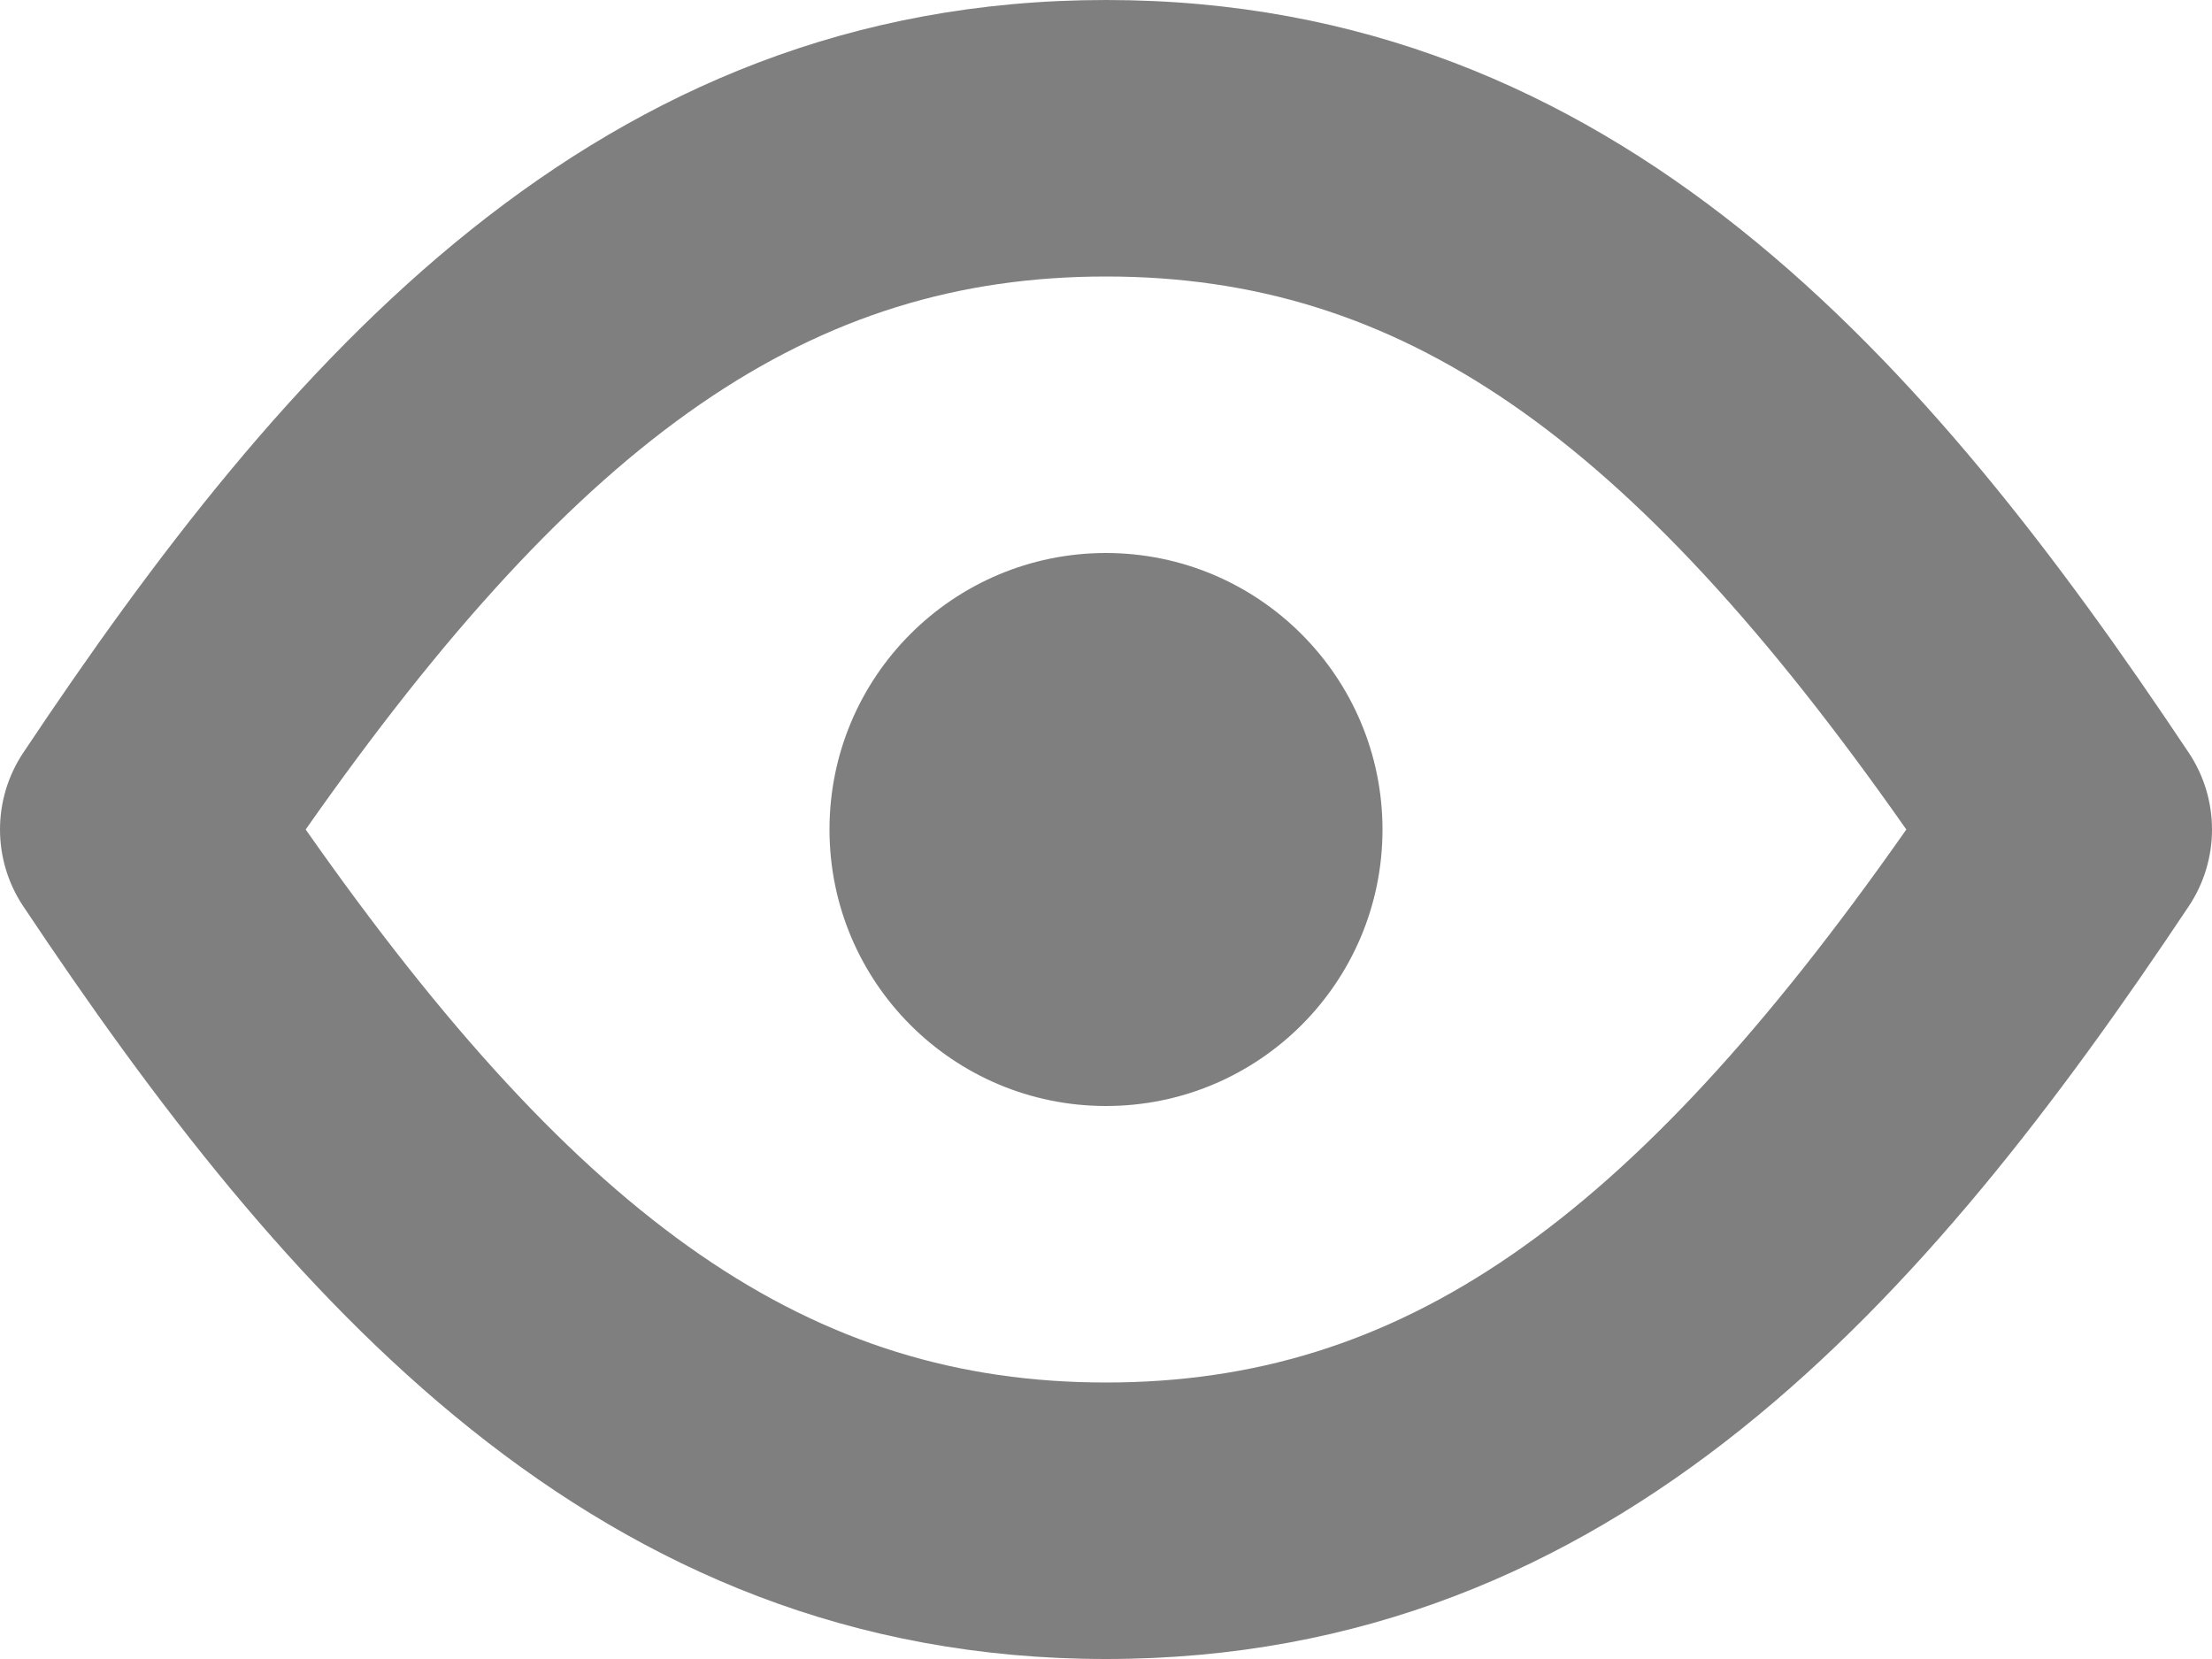
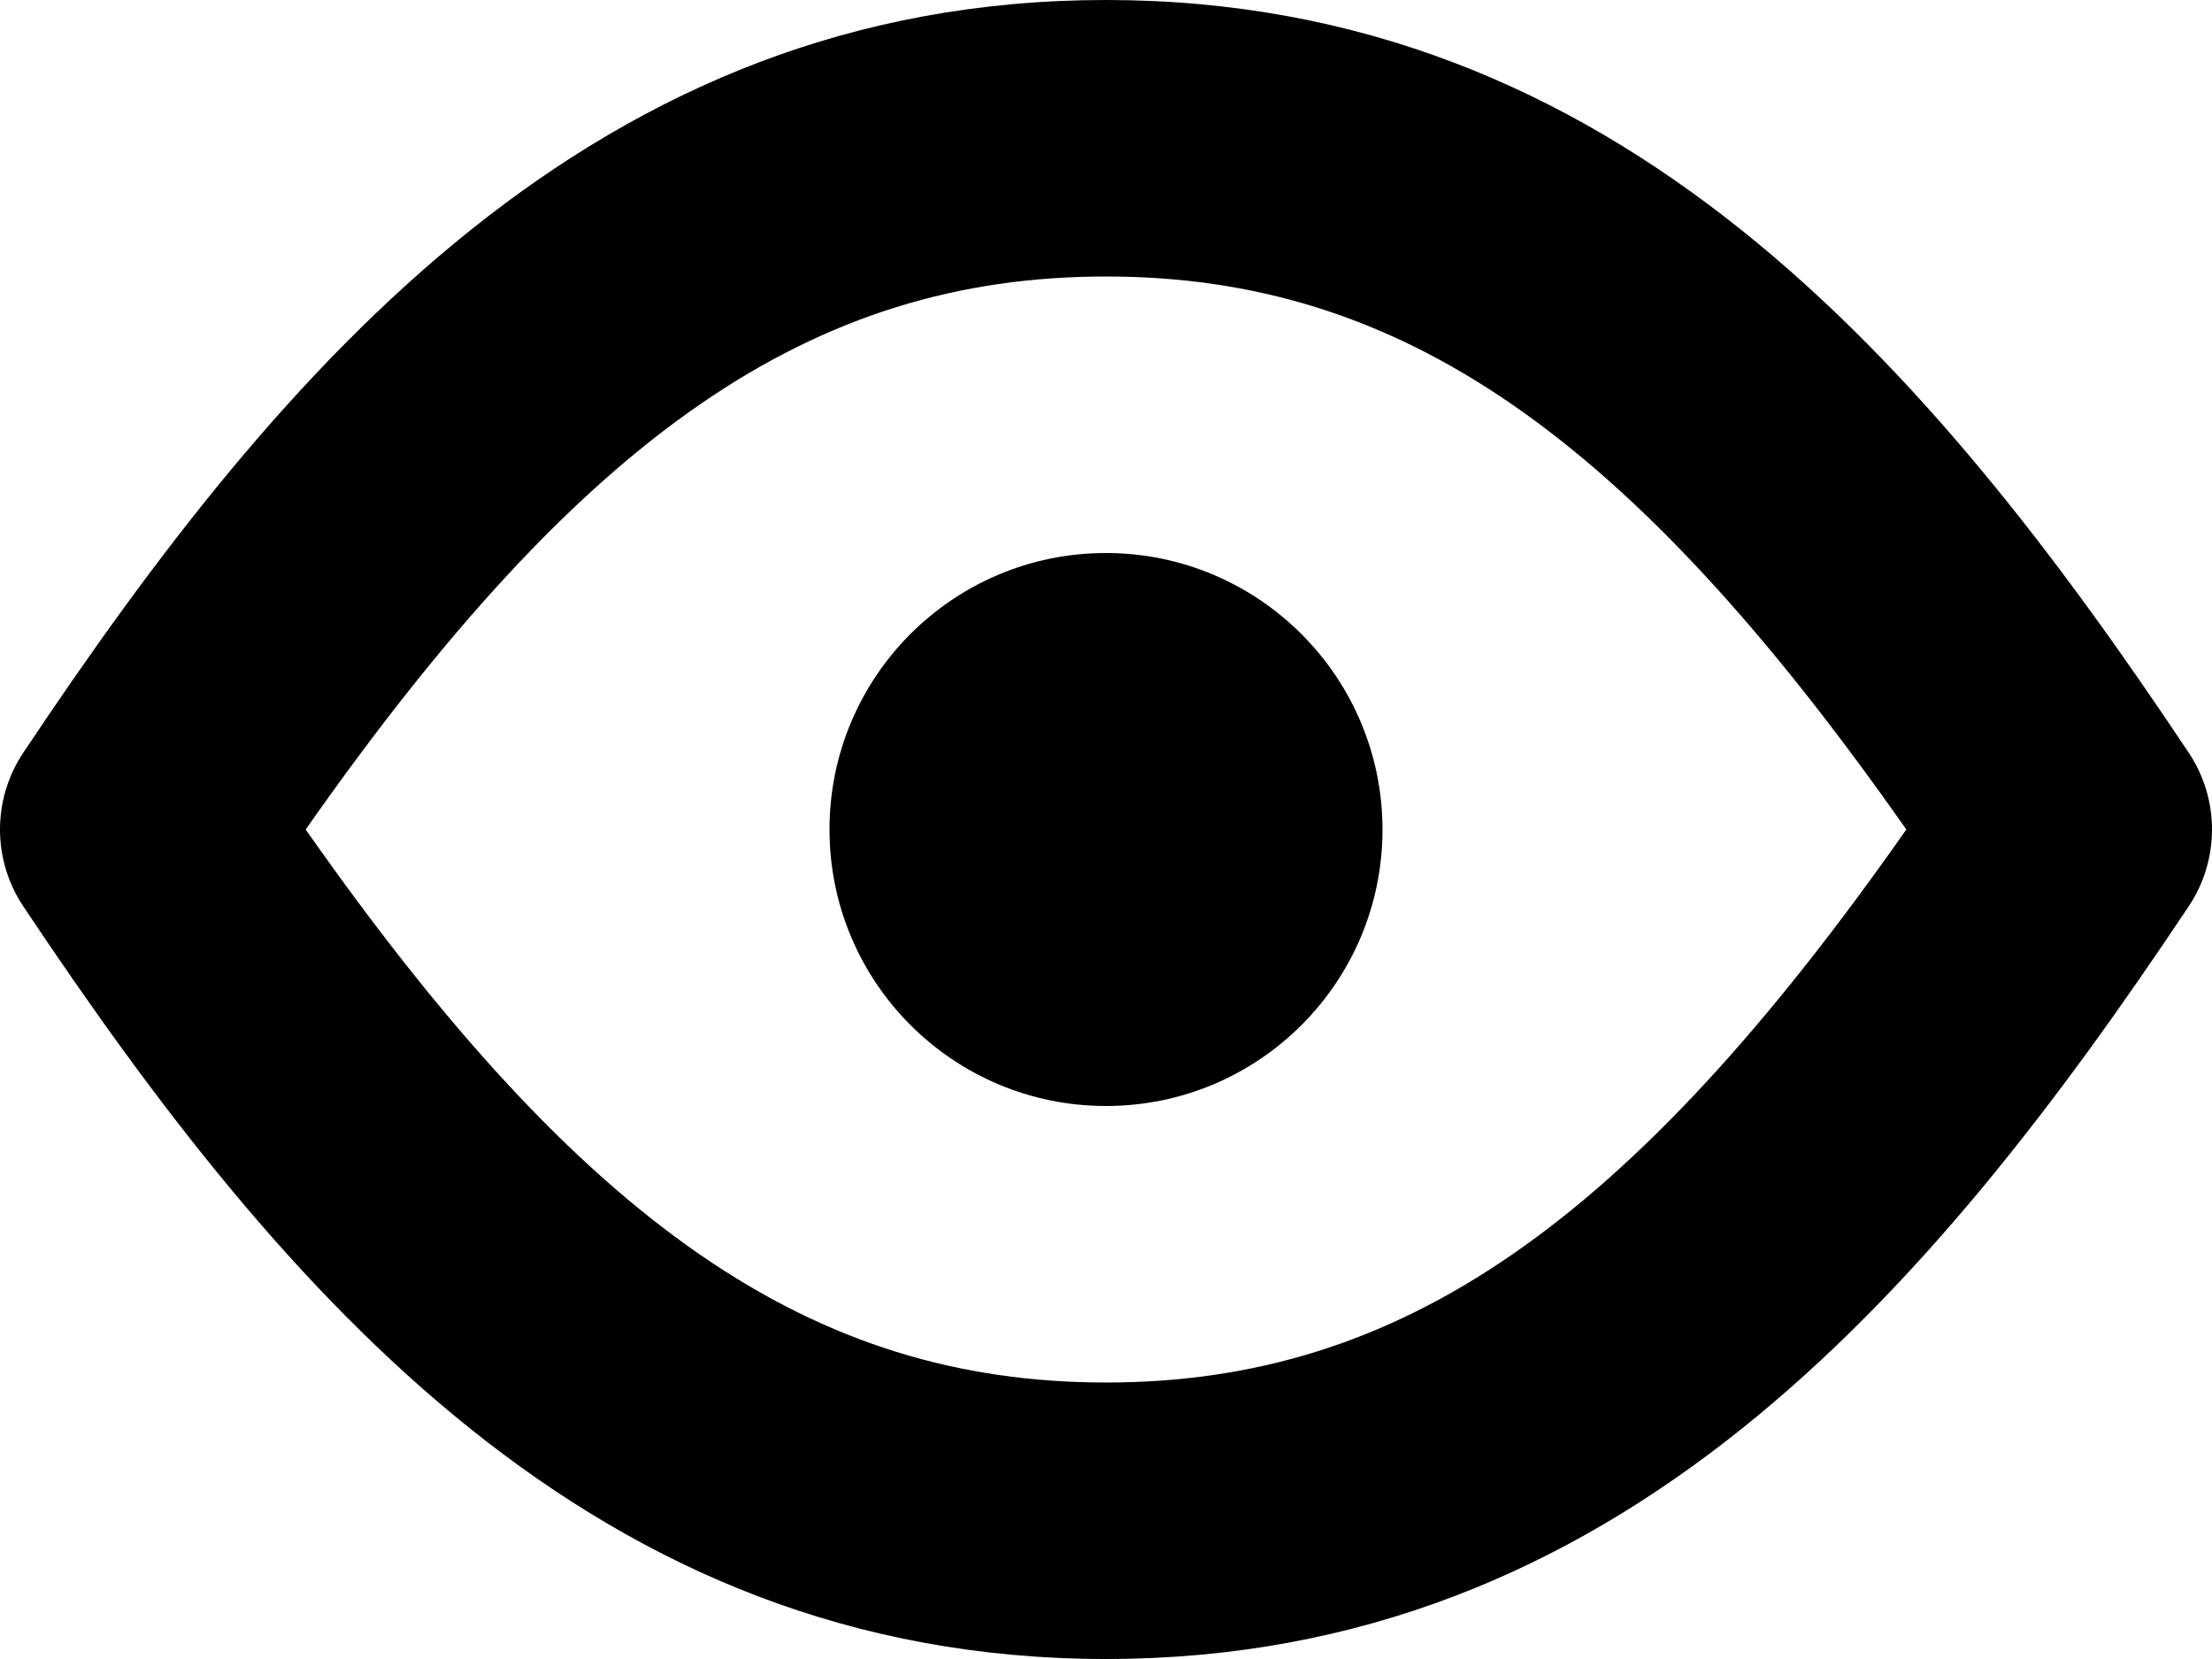
<svg xmlns="http://www.w3.org/2000/svg" width="16px" height="12px" viewBox="0 0 16 12" version="1.1">
-   <g id="Share" stroke="none" stroke-width="1" fill="none" fill-rule="evenodd" fill-opacity="0.5">
+   <g id="Share" stroke="none" stroke-width="1" fill="none" fill-rule="evenodd">
    <g id="Share&amp;Collaboration_States" transform="translate(-686, -67)" fill="#000000">
      <g id="3.Icon/20/View" transform="translate(684, 63)">
        <path d="M17.832,9.445 C15.947,6.617 13.693,4 10,4 C6.308,4 4.054,6.617 2.168,9.445 C1.944,9.781 1.944,10.219 2.168,10.555 C4.054,13.383 6.308,16 10,16 C13.693,16 15.947,13.383 17.832,10.555 C18.056,10.219 18.056,9.781 17.832,9.445 Z M10,14 C7.878,14 6.222,12.868 4.211,10 C6.222,7.132 7.878,6 10,6 C12.122,6 13.778,7.132 15.789,10 C13.778,12.868 12.122,14 10,14 Z" id="Shape" fill-rule="nonzero" />
        <path d="M10,8 C8.895,8 8,8.895 8,10 C8,11.105 8.895,12 10,12 C11.105,12 12,11.105 12,10 C11.999,8.896 11.104,8.001 10,8 L10,8 Z" id="Path" fill-rule="evenodd" />
      </g>
    </g>
  </g>
</svg>
